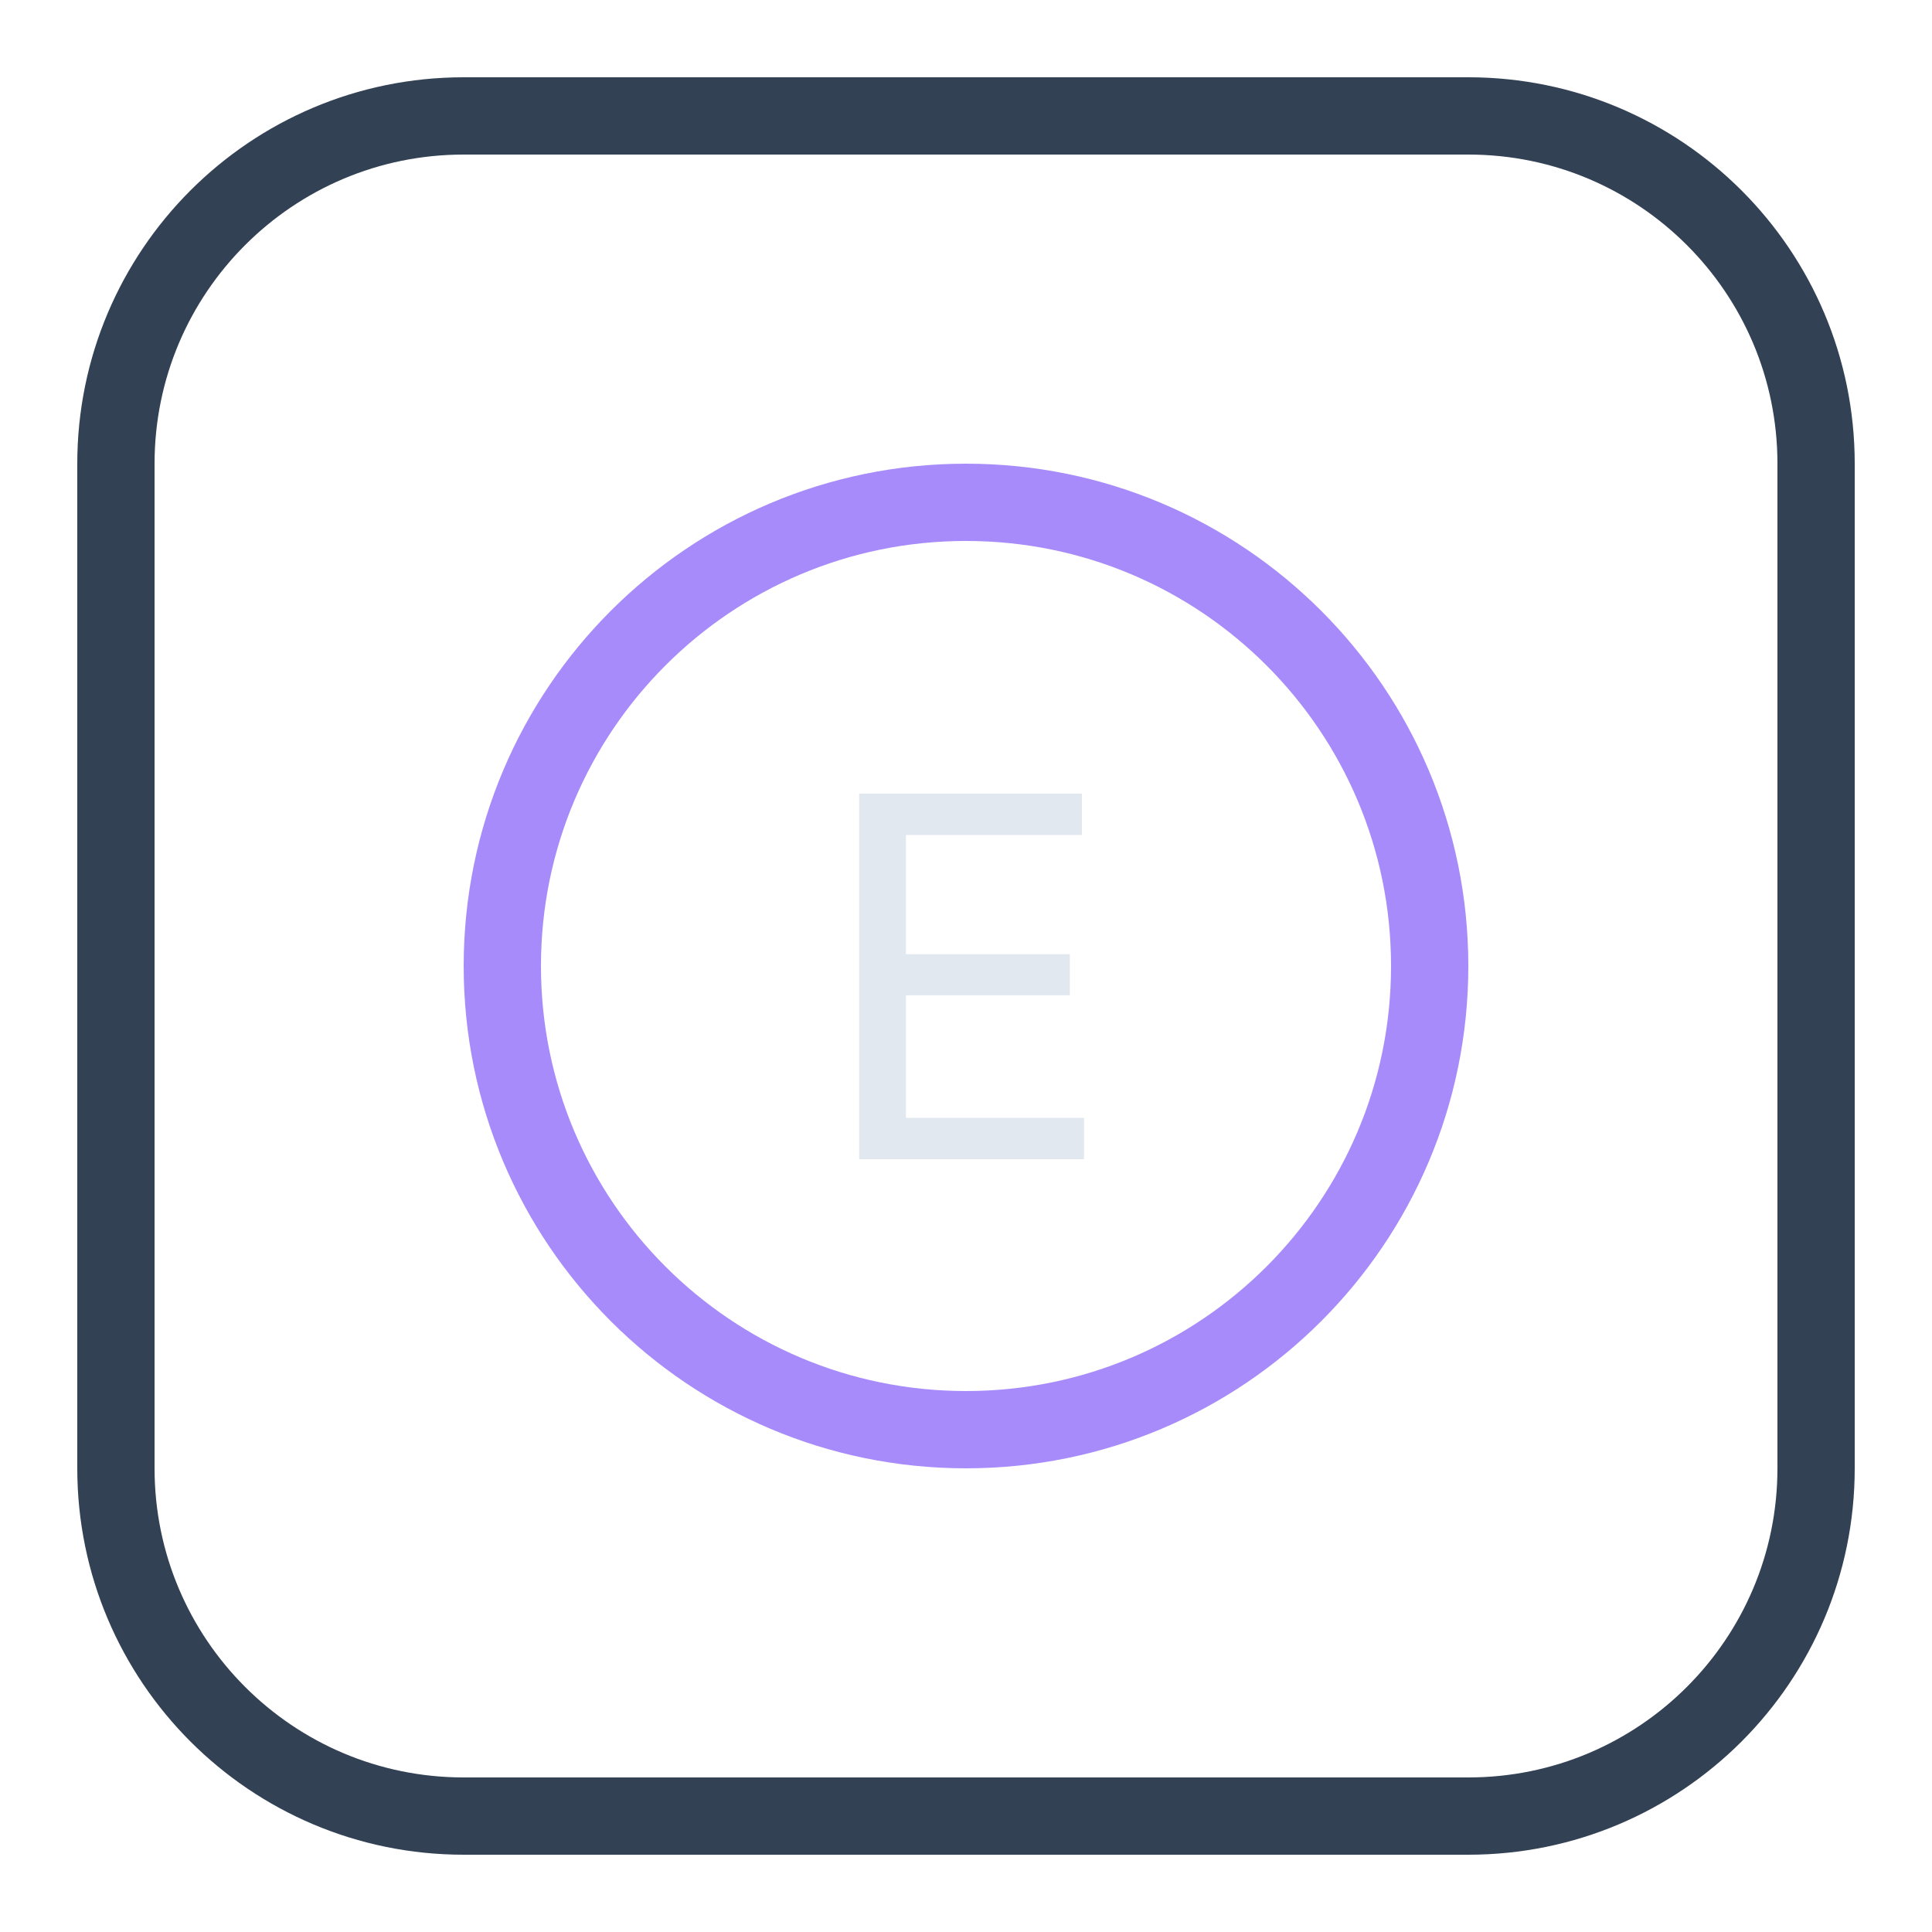
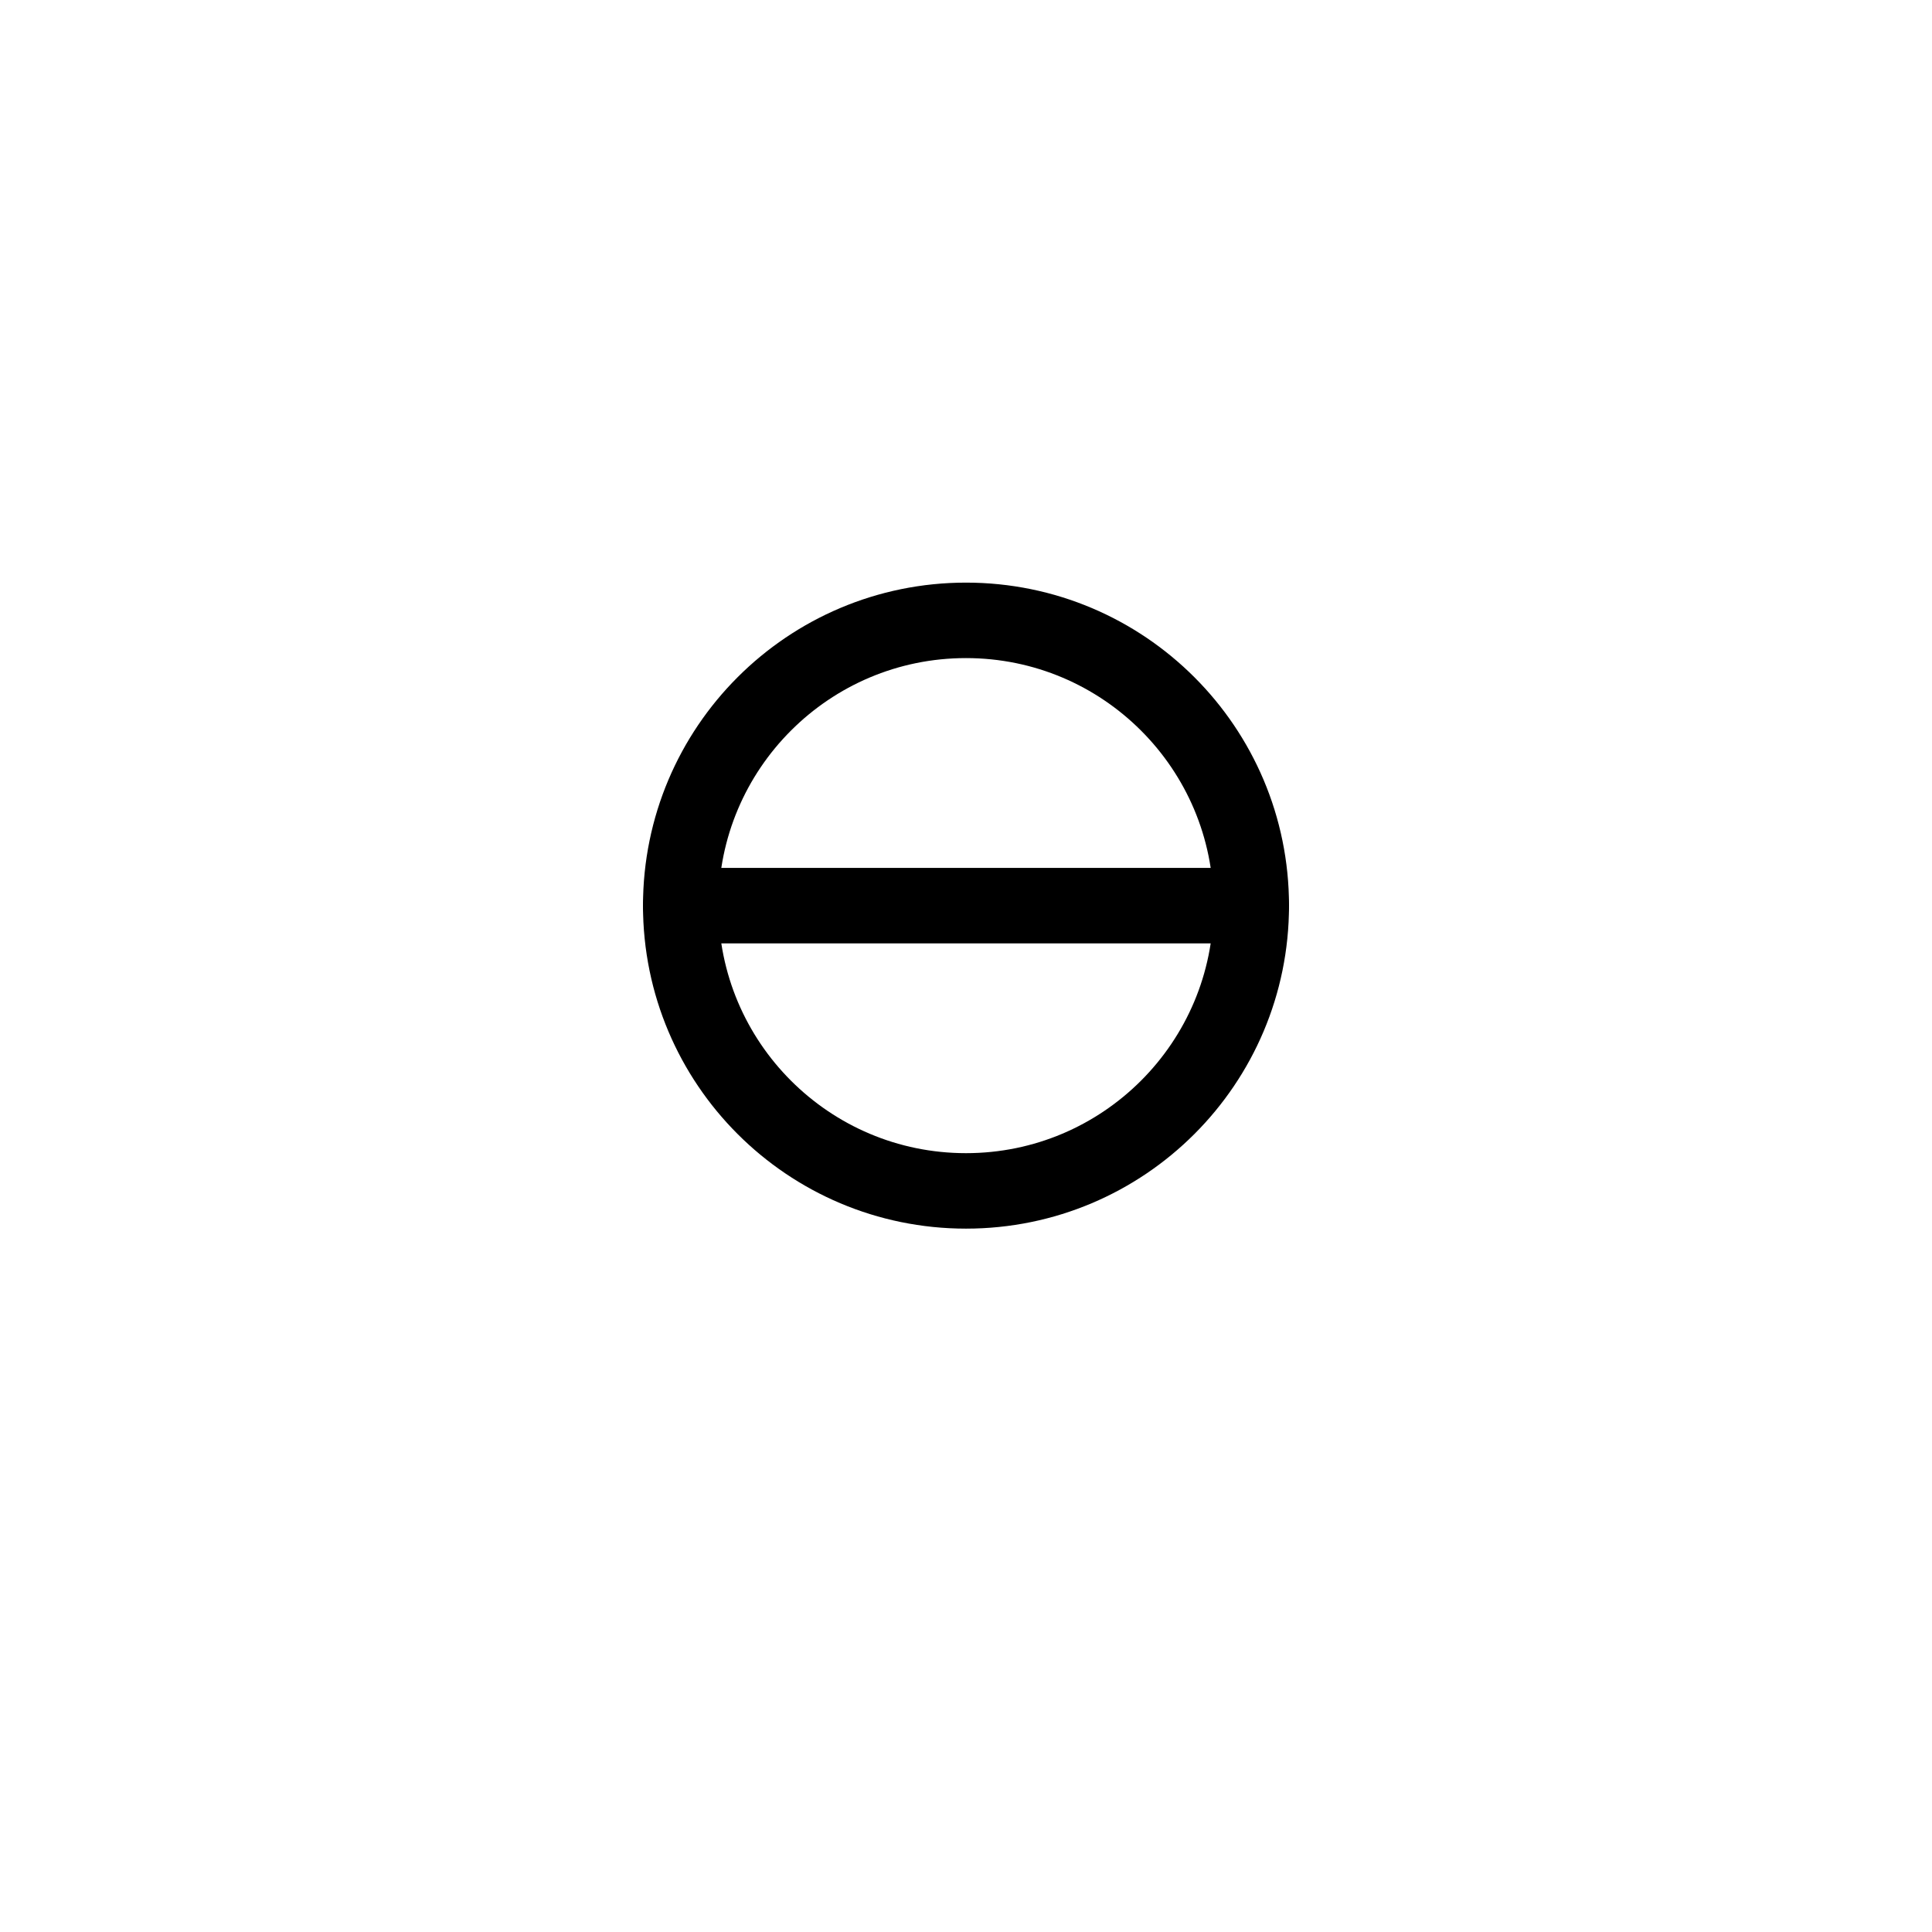
- <svg xmlns="http://www.w3.org/2000/svg" viewBox="0 0 100 100">
-   <rect x="6" y="6" width="88" height="88" rx="18" fill="none" stroke="#334155" stroke-width="4" />
-   <circle cx="50" cy="50" r="24" fill="none" stroke="#a78bfa" stroke-width="4" />
-   <text x="50" y="60" text-anchor="middle" font-family="ui-sans-serif, system-ui, -apple-system" font-size="26" fill="#e2e8f0">E</text>
+ <svg xmlns="http://www.w3.org/2000/svg" width="256" height="256" viewBox="0 0 256 256" role="img" aria-label="AstraGlyph phonetic symbol: e">
+   <g stroke="black" stroke-width="10" stroke-linecap="round" stroke-linejoin="round" fill="none">
+     <circle cx="128.00" cy="120.00" r="37.80" />
+     <line x1="90.20" y1="120.00" x2="165.80" y2="120.00" />
+   </g>
</svg>
